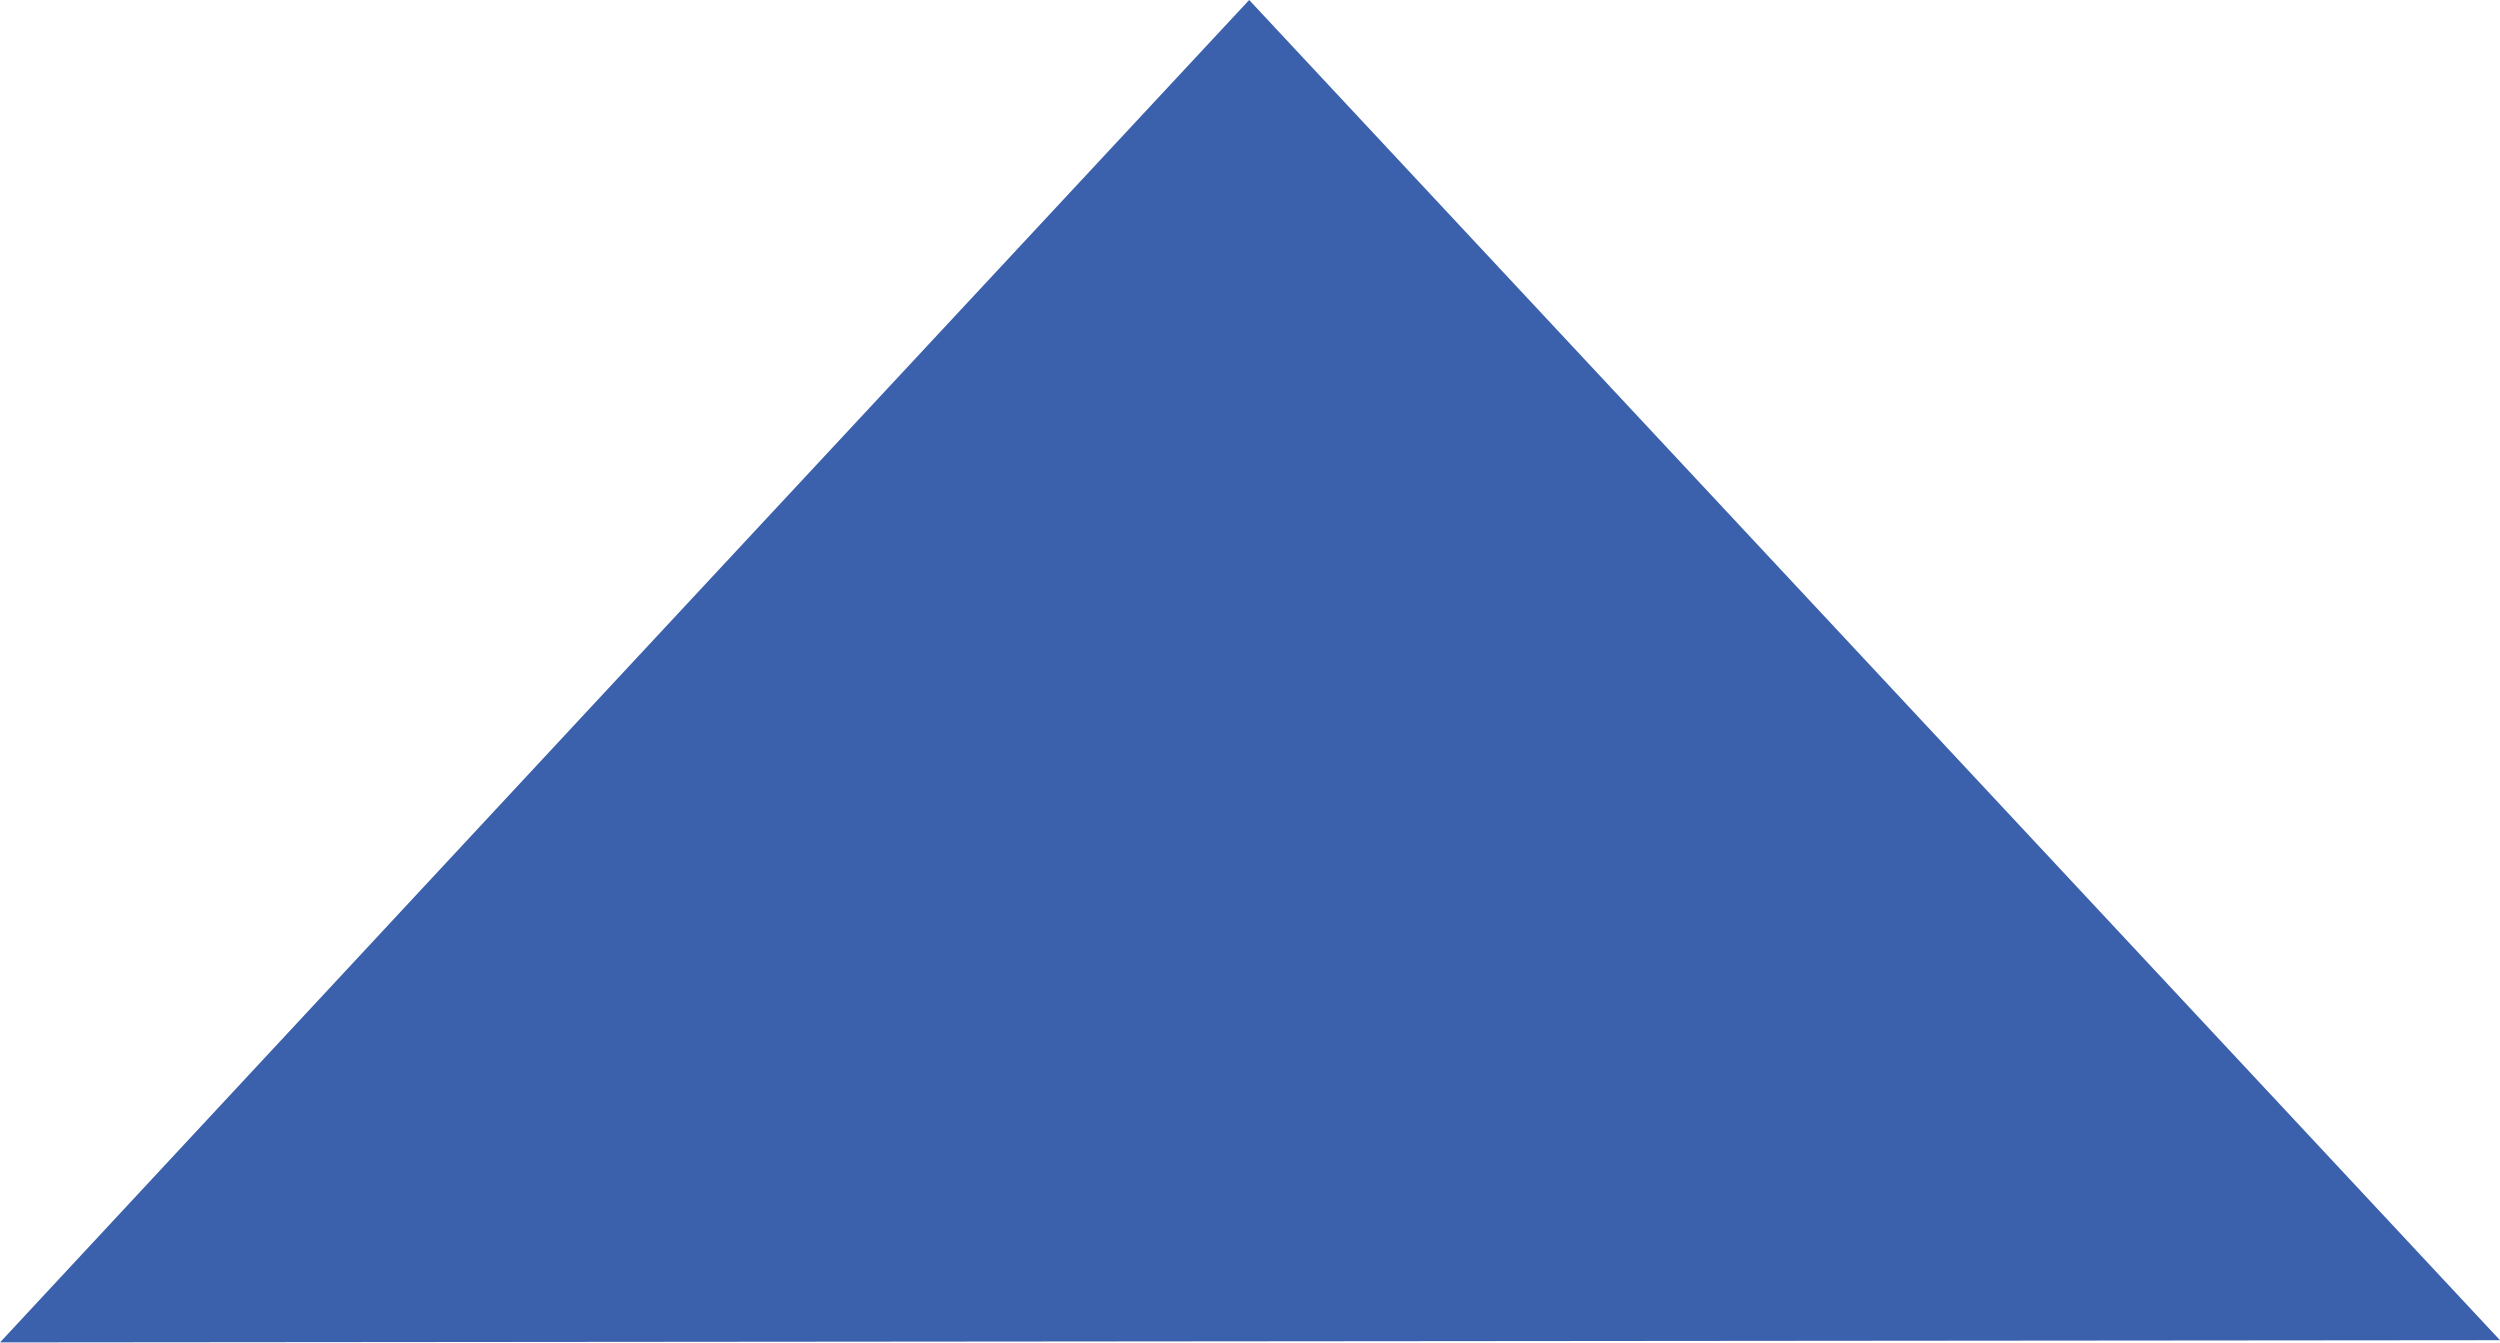
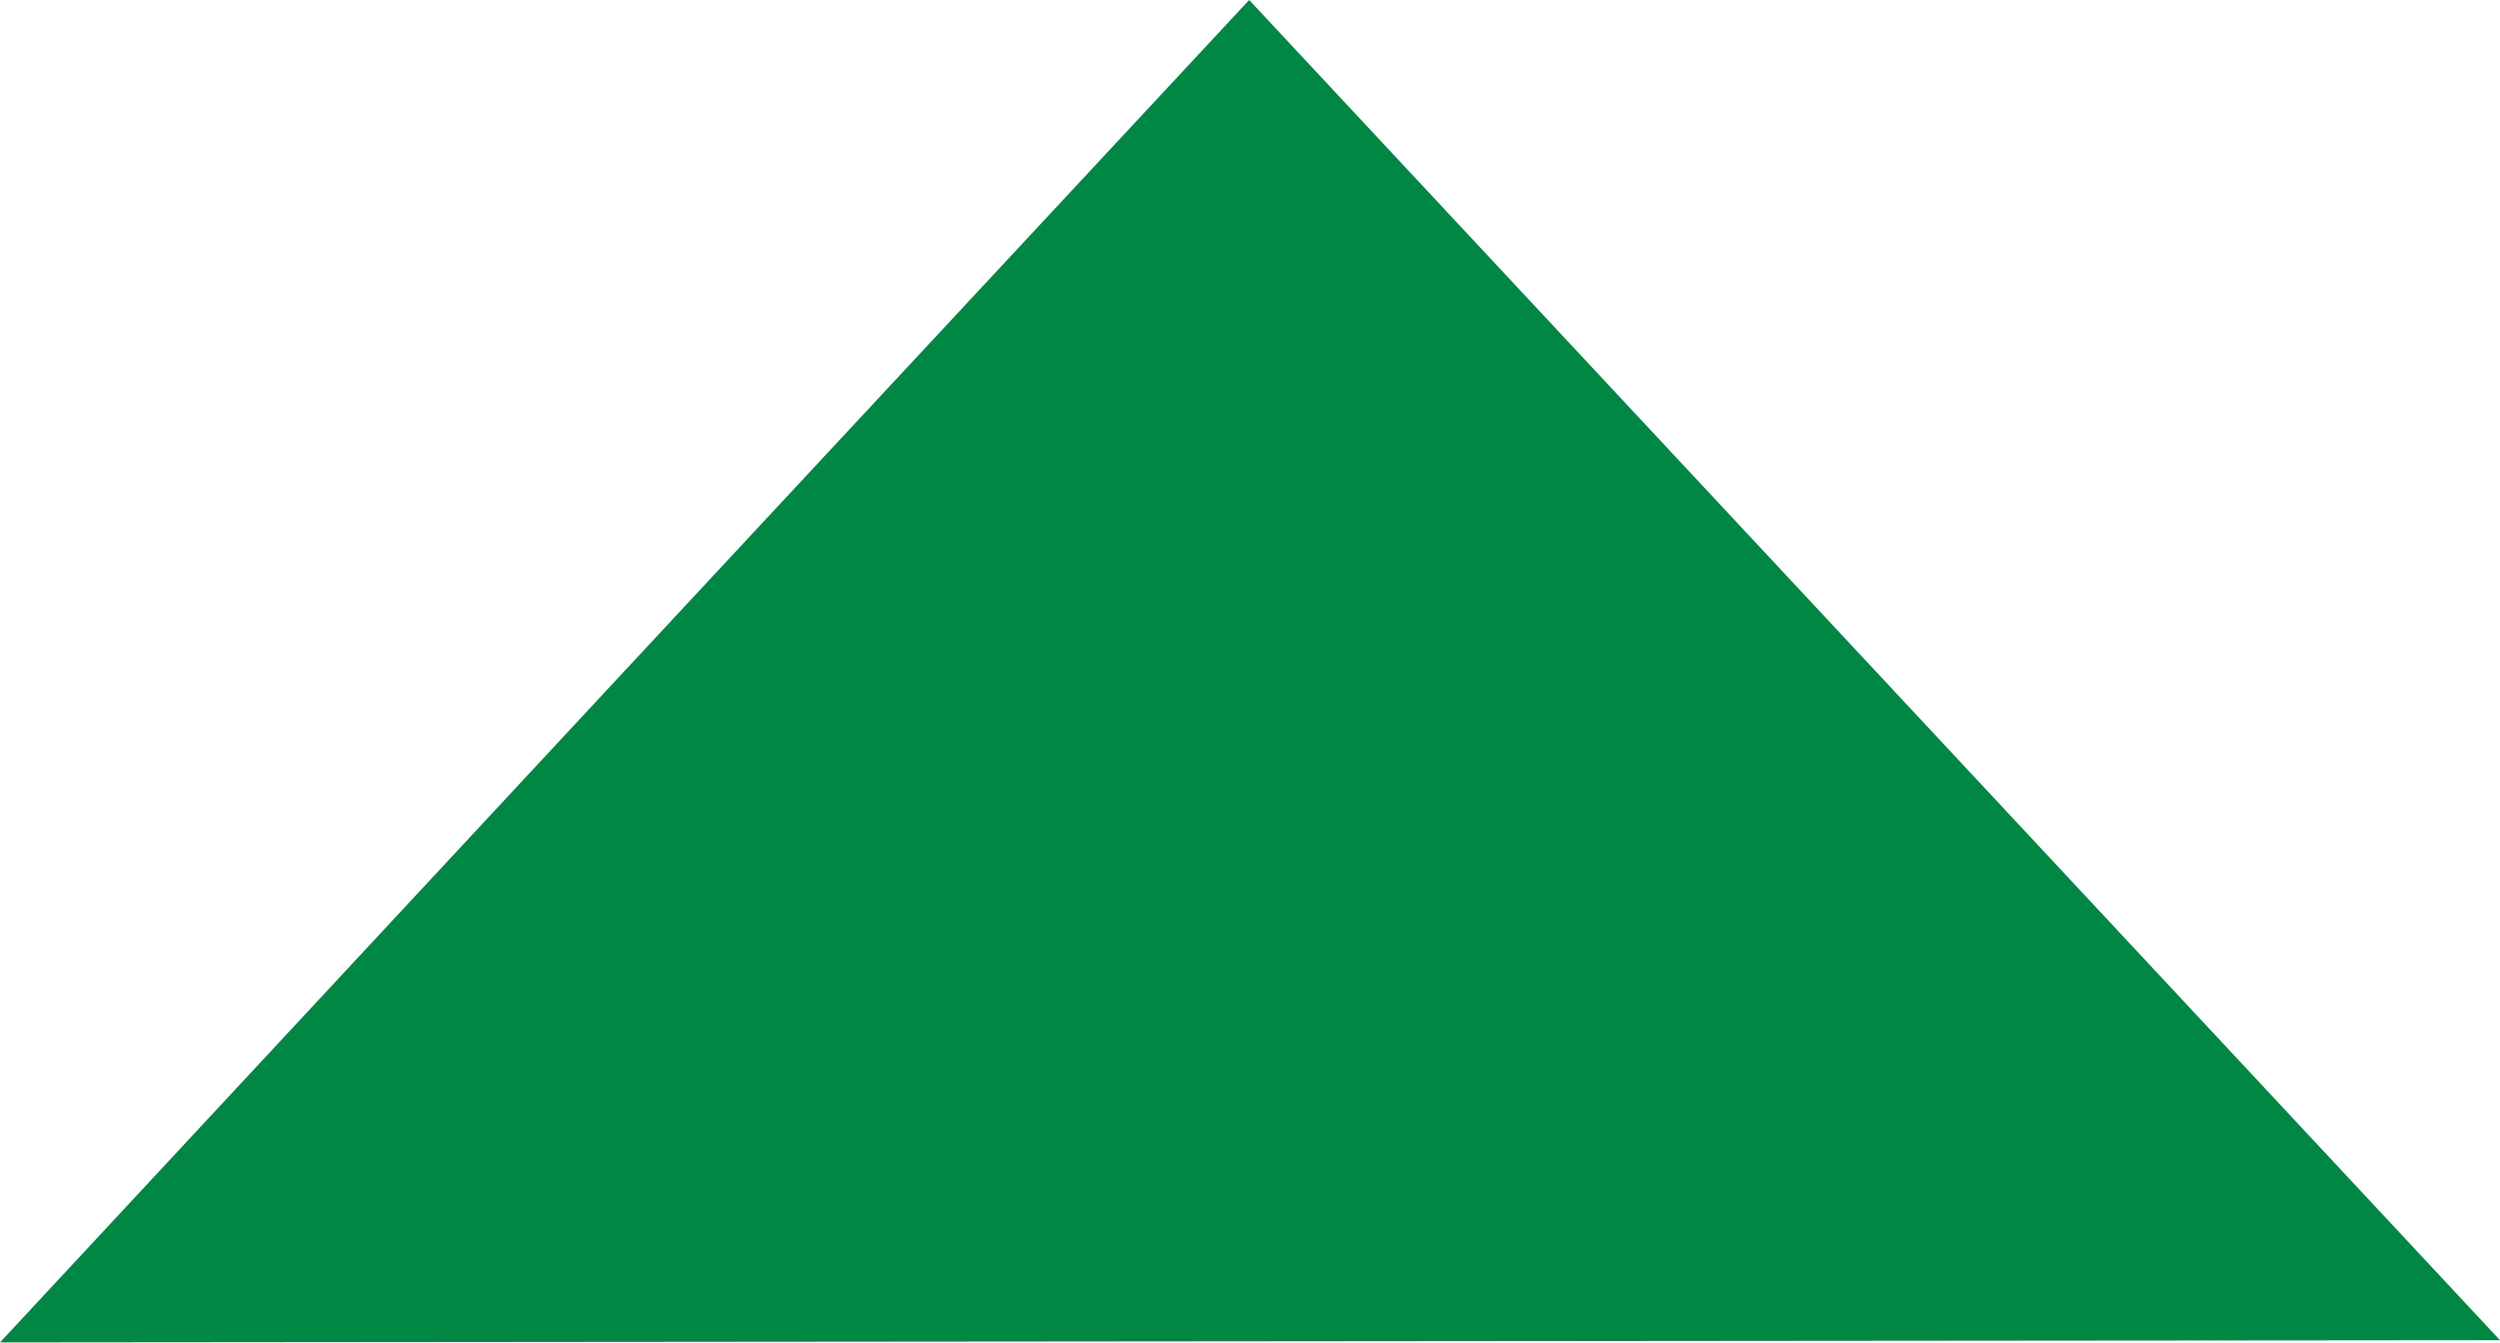
<svg xmlns="http://www.w3.org/2000/svg" version="1.1" id="Layer_1" x="0px" y="0px" viewBox="0 0 453.1 243.3" enable-background="new 0 0 453.1 243.3" xml:space="preserve">
-   <polygon fill="#3B60AC" points="453.1,242.9 226.6,243.1 0,243.3 113.2,121.6 226.4,0 339.8,121.5 " />
+   <polygon fill="#008744" points="453.1,242.9 226.6,243.1 0,243.3 113.2,121.6 226.4,0 339.8,121.5 " />
</svg>
